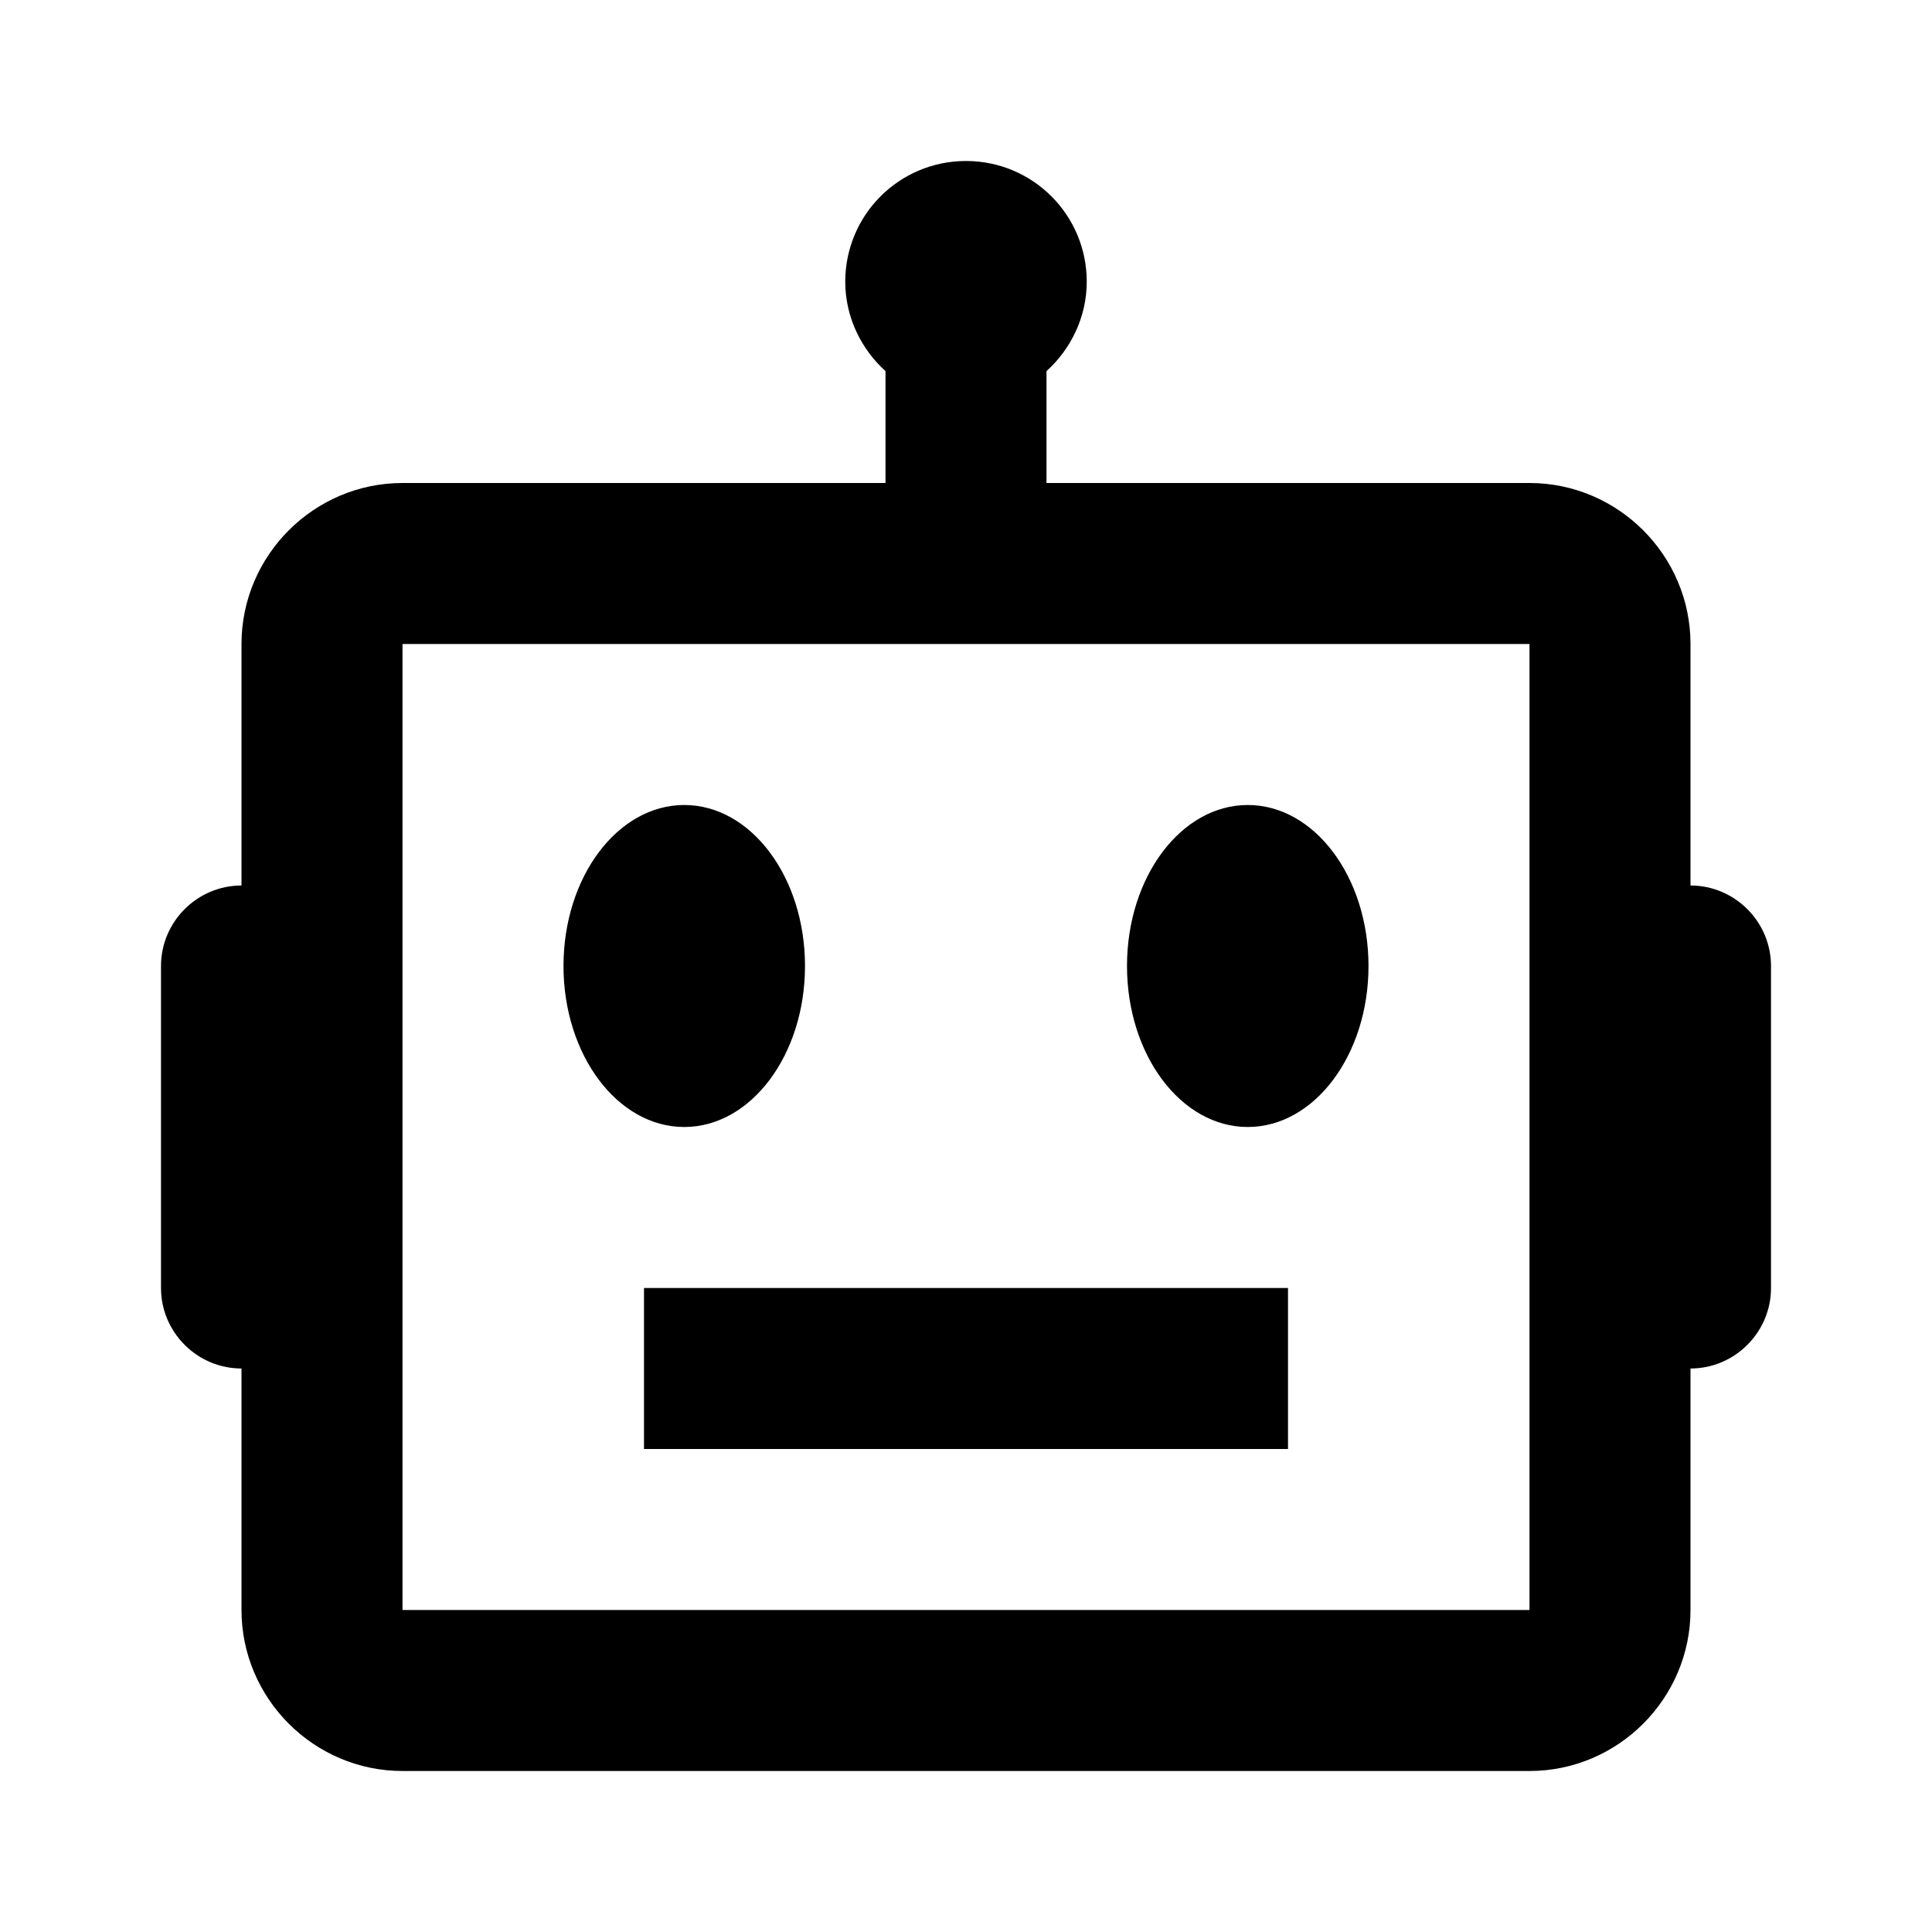
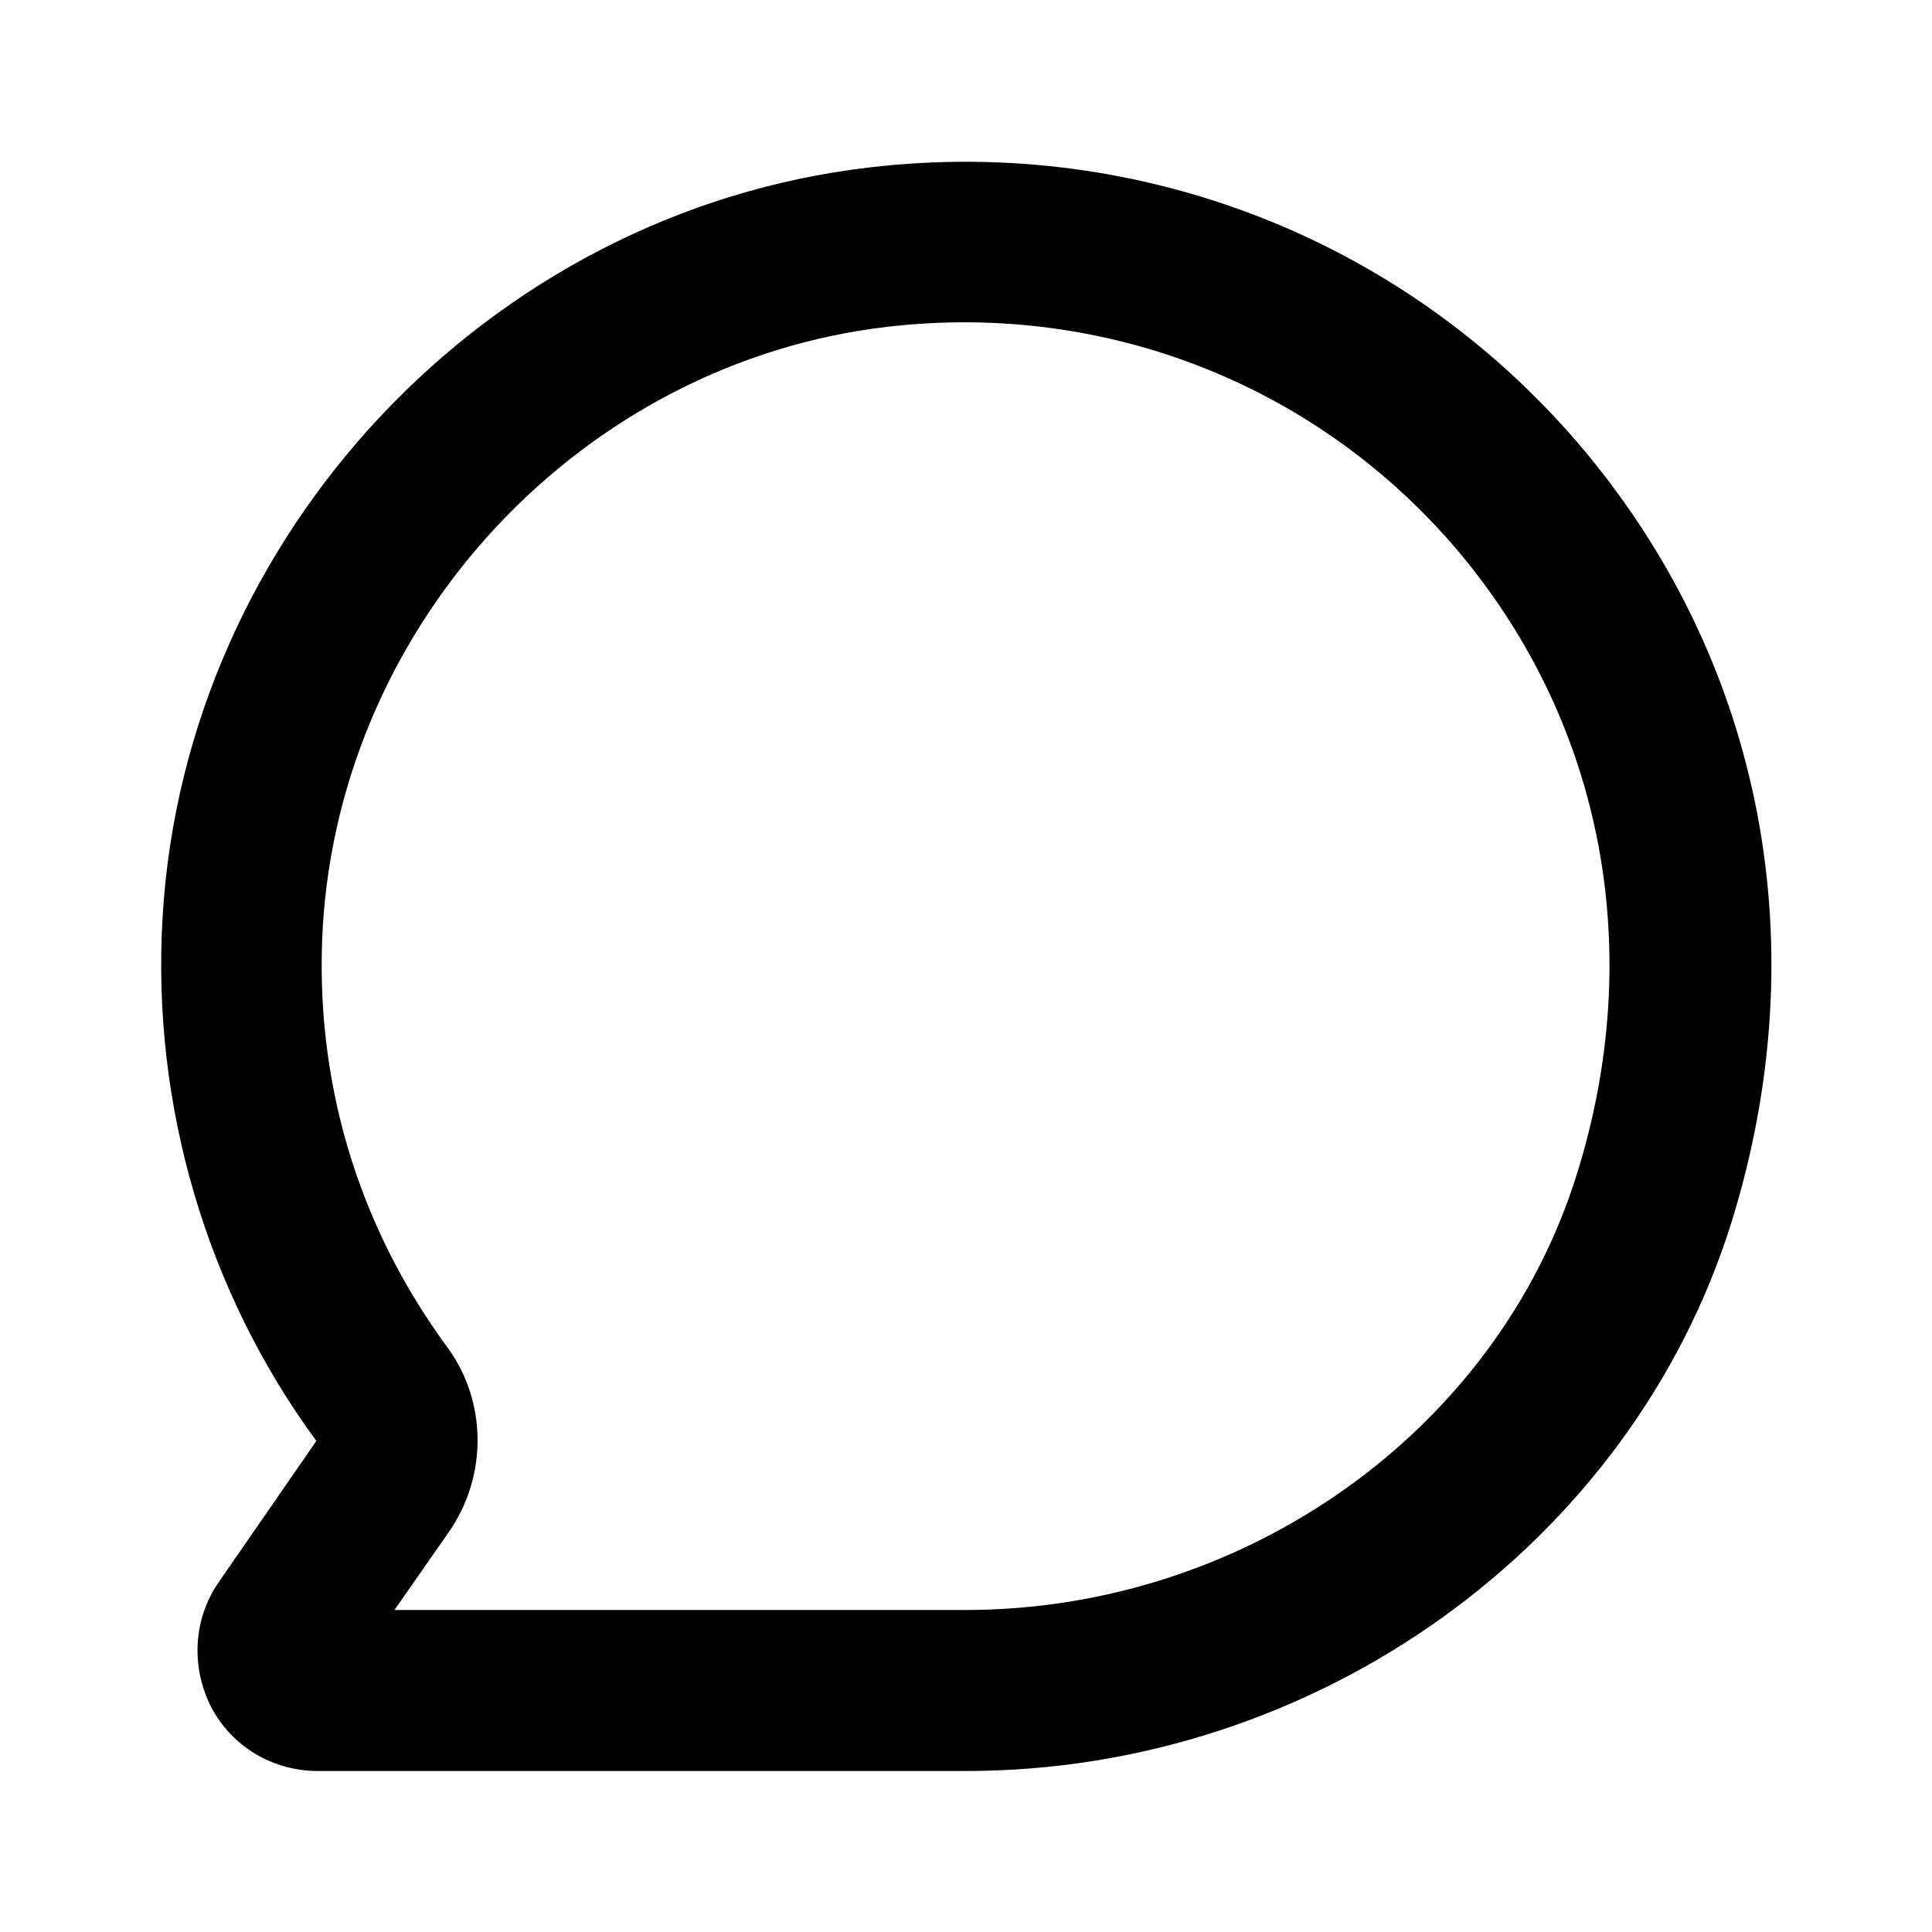
<svg xmlns="http://www.w3.org/2000/svg" width="24" height="24" fill="currentColor" viewBox="0 0 24 24">
-   <path d="M8.5 10a1.5 2 0 1 0 0 4 1.5 2 0 1 0 0-4m7 0a1.5 2 0 1 0 0 4 1.5 2 0 1 0 0-4M8 16h8v2H8z" />
-   <path d="M21 11V8c0-1.1-.9-2-2-2h-6V4.61c.3-.27.5-.67.5-1.11 0-.83-.67-1.5-1.5-1.5s-1.5.67-1.5 1.5c0 .44.2.84.5 1.11V6H5c-1.1 0-2 .9-2 2v3c-.55 0-1 .45-1 1v4c0 .55.45 1 1 1v3c0 1.1.9 2 2 2h14c1.1 0 2-.9 2-2v-3c.55 0 1-.45 1-1v-4c0-.55-.45-1-1-1M5 20V8h14v12z" />
+   <path d="m2.72,19.65c-.32.46-.35,1.05-.1,1.55.26.5.77.8,1.33.8h8.05c4.35,0,8.26-2.81,9.51-6.82,1.06-3.41.4-6.9-1.81-9.56-2.18-2.62-5.51-3.94-8.9-3.54C6.07,2.63,2.3,6.63,2.02,11.39c-.14,2.34.55,4.66,1.91,6.51l-1.21,1.75Zm1.29-8.14c.23-3.81,3.24-7.01,7.01-7.45h0c2.73-.32,5.39.74,7.13,2.83,1.77,2.13,2.3,4.94,1.44,7.69-.99,3.19-4.12,5.42-7.6,5.42h-7.09l.67-.96c.49-.7.48-1.63-.01-2.3-1.12-1.52-1.66-3.33-1.55-5.23Z" />
</svg>
